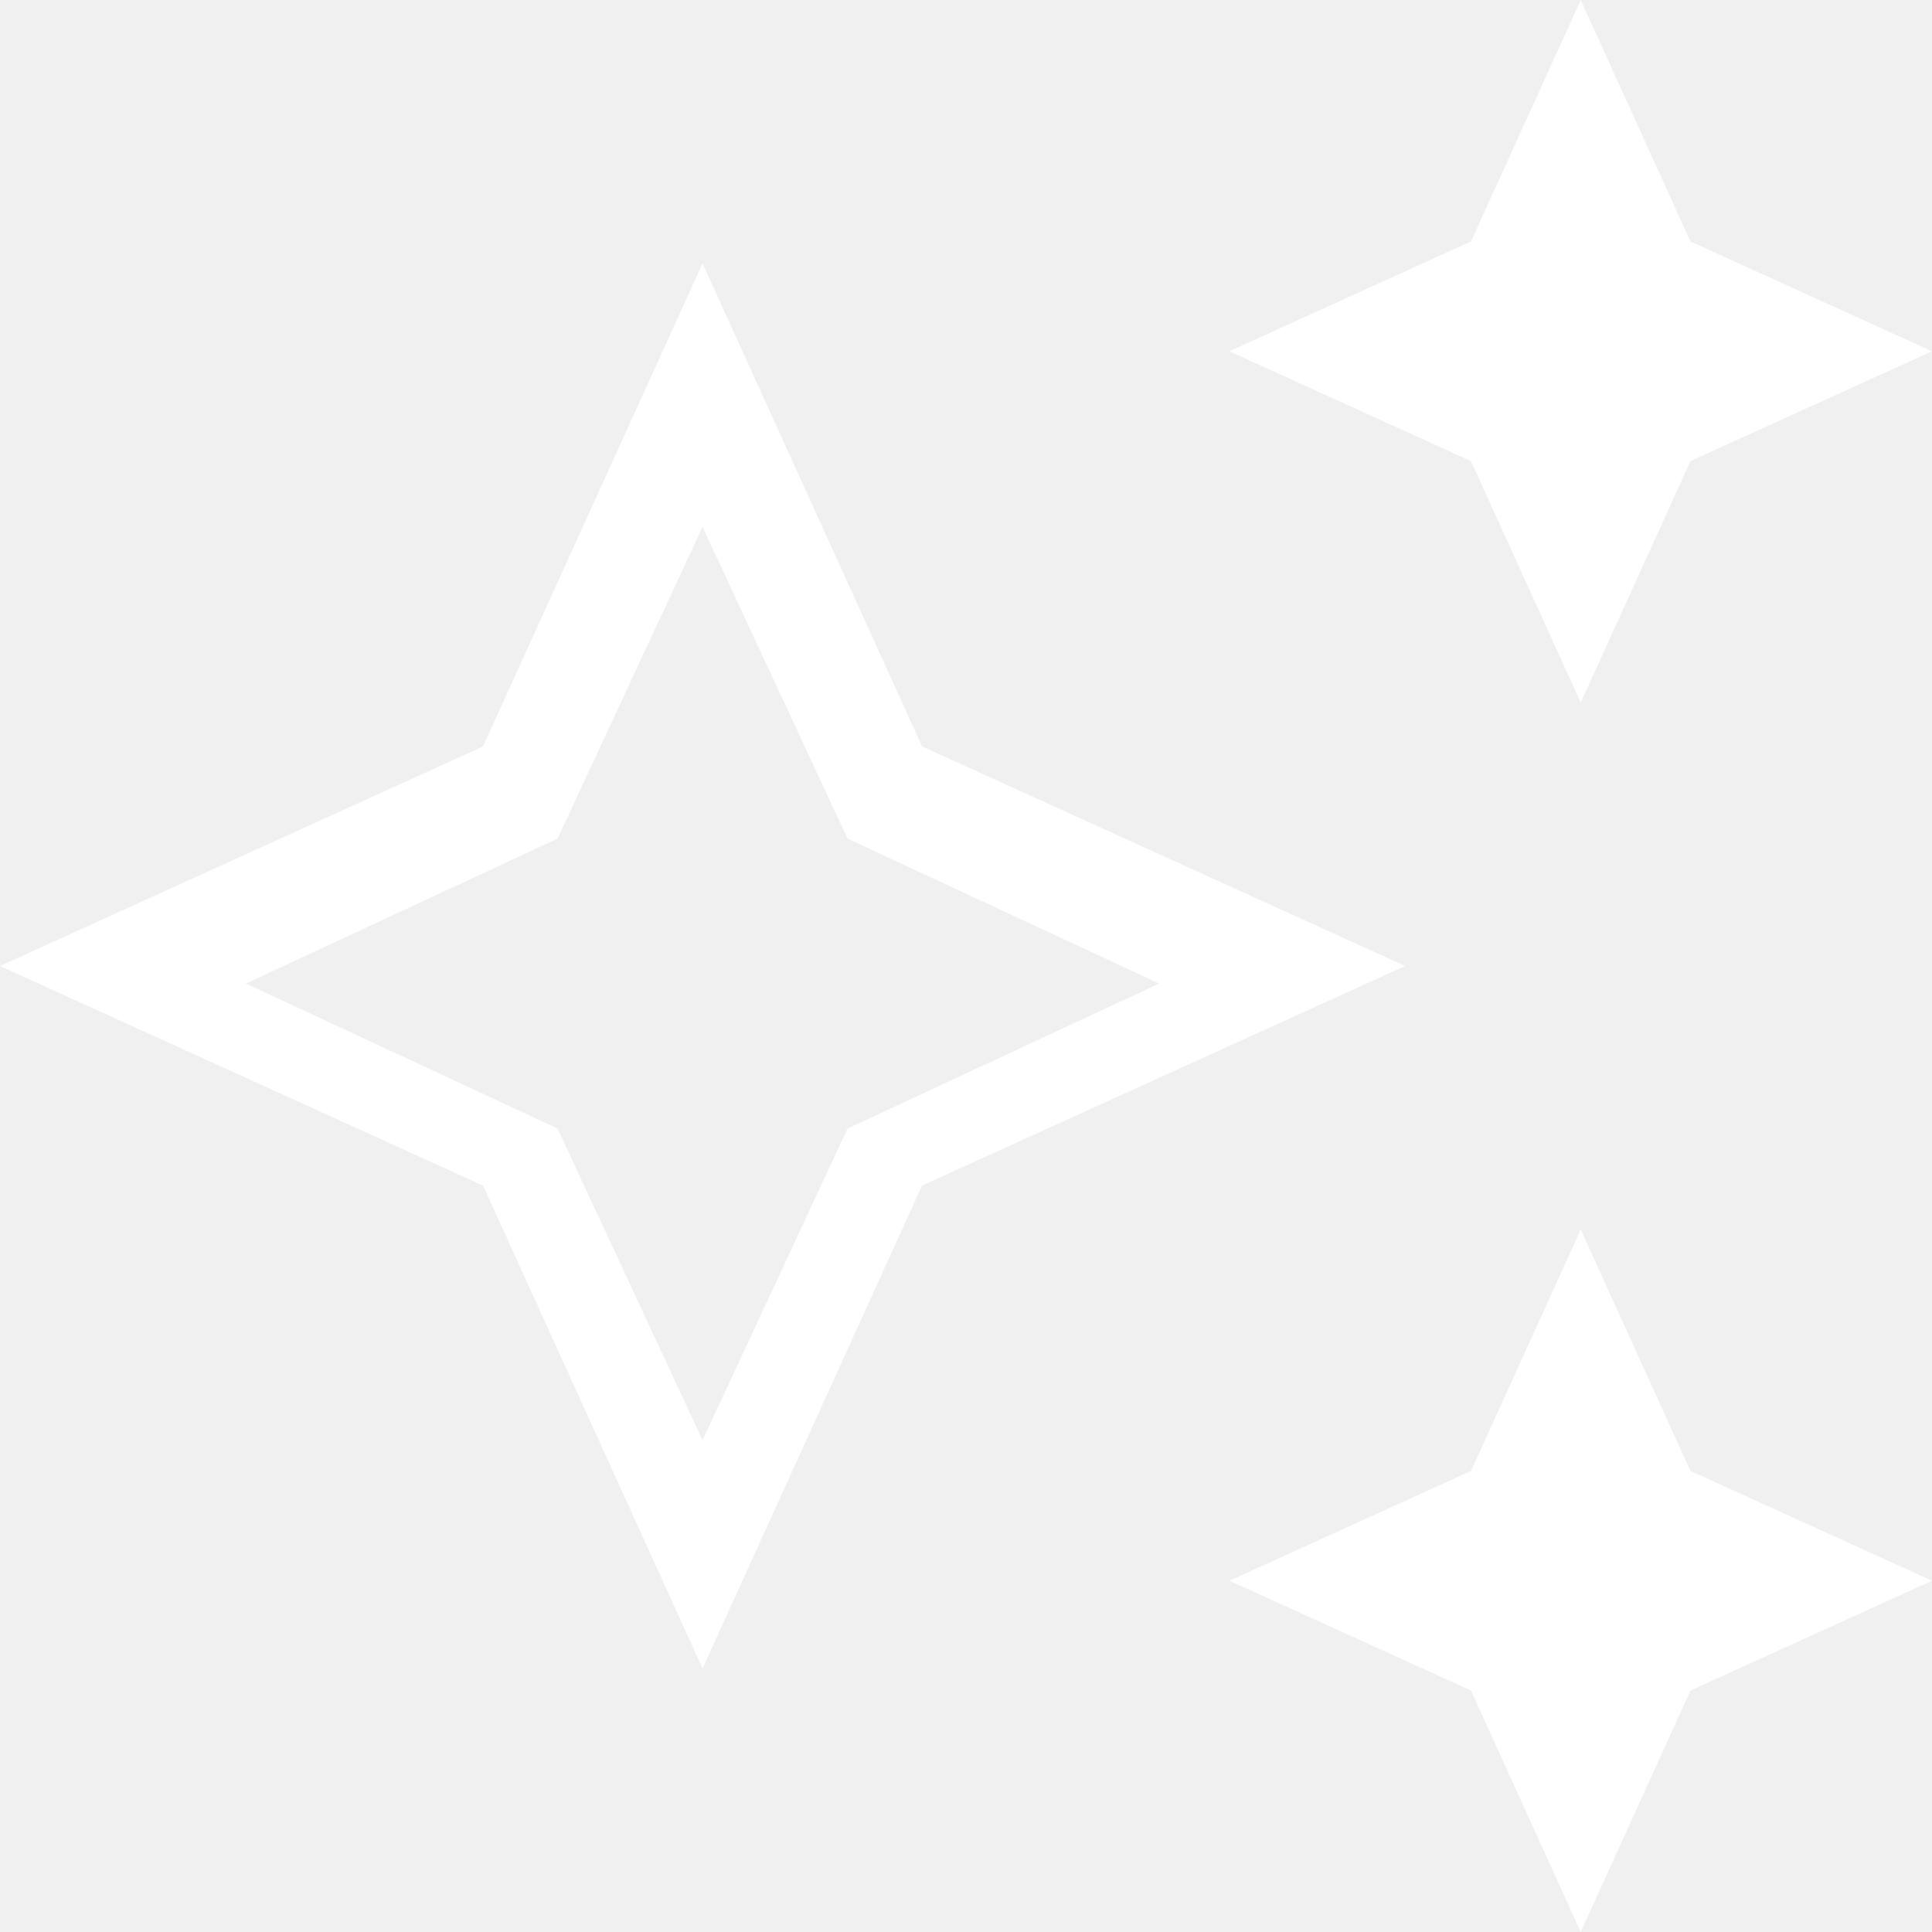
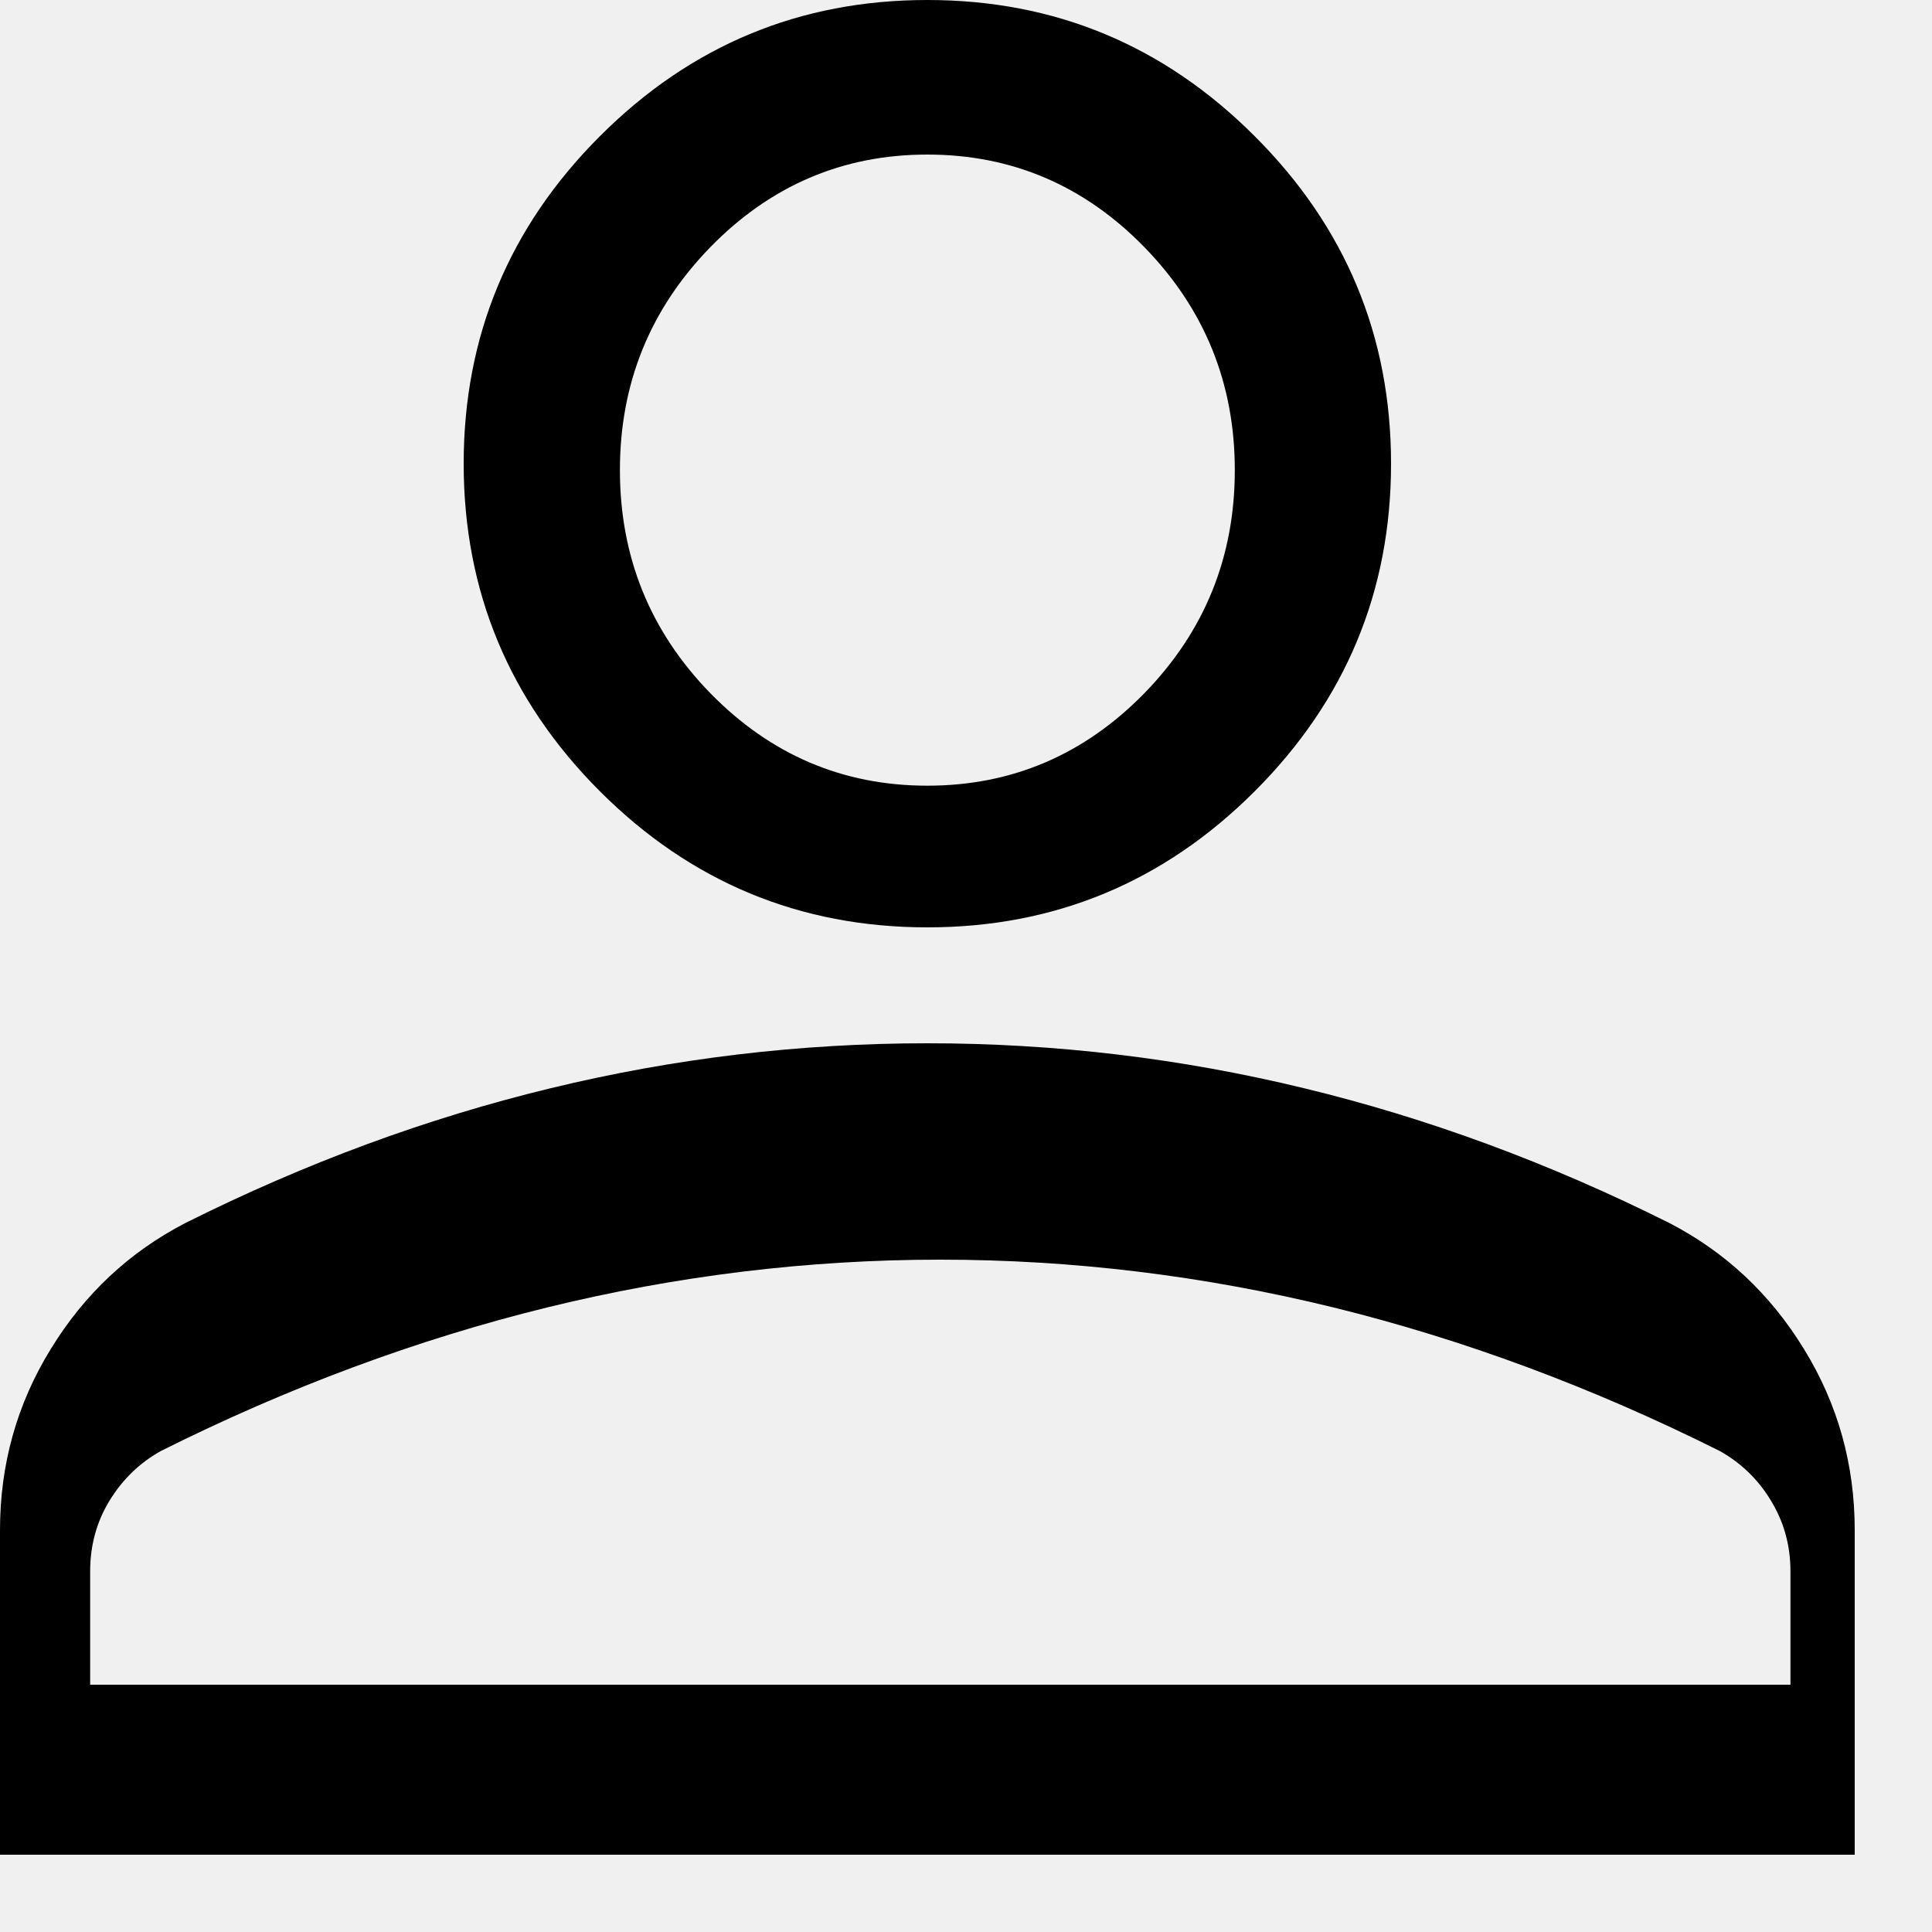
- <svg xmlns="http://www.w3.org/2000/svg" width="22" height="22" viewBox="0 0 22 22" fill="none">
-   <path d="M18 8L16.75 5.25L14 4L16.75 2.75L18 0L19.25 2.75L22 4L19.25 5.25L18 8ZM18 22L16.75 19.25L14 18L16.75 16.75L18 14L19.25 16.75L22 18L19.25 19.25L18 22ZM8 19L5.5 13.5L0 11L5.5 8.5L8 3L10.5 8.5L16 11L10.5 13.5L8 19ZM8 16.4L9.651 12.851L13.2 11.2L9.651 9.549L8 6L6.349 9.549L2.8 11.2L6.349 12.851L8 16.4Z" fill="white" />
+ <svg xmlns="http://www.w3.org/2000/svg" width="15" height="15" viewBox="0 0 15 15" fill="none">
+   <path d="M7.2 7.2C6.21 7.2 5.362 6.848 4.657 6.143C3.953 5.438 3.6 4.59 3.6 3.6C3.6 2.61 3.953 1.762 4.657 1.058C5.362 0.352 6.21 0 7.2 0C8.19 0 9.037 0.352 9.742 1.058C10.447 1.762 10.8 2.61 10.8 3.6C10.8 4.59 10.447 5.438 9.742 6.143C9.037 6.848 8.19 7.2 7.2 7.2ZM0 14.4V11.88C0 11.37 0.131 10.901 0.394 10.474C0.656 10.046 1.005 9.72 1.44 9.495C2.37 9.03 3.315 8.681 4.275 8.449C5.235 8.216 6.21 8.1 7.2 8.1C8.19 8.1 9.165 8.216 10.125 8.449C11.085 8.681 12.03 9.03 12.96 9.495C13.395 9.72 13.744 10.046 14.006 10.474C14.269 10.901 14.4 11.37 14.4 11.88V14.4H0ZM0.7 13.08H13.901V12.2C13.901 11.998 13.85 11.815 13.749 11.65C13.649 11.485 13.516 11.357 13.351 11.265C12.361 10.77 11.361 10.399 10.353 10.151C9.345 9.904 8.327 9.78 7.3 9.78C6.274 9.78 5.256 9.904 4.248 10.151C3.239 10.399 2.24 10.77 1.25 11.265C1.085 11.357 0.952 11.485 0.851 11.65C0.75 11.815 0.7 11.998 0.7 12.2V13.08ZM7.2 6.1C7.856 6.1 8.418 5.86 8.886 5.381C9.353 4.901 9.587 4.324 9.587 3.65C9.587 2.977 9.353 2.4 8.886 1.92C8.418 1.44 7.856 1.2 7.2 1.2C6.544 1.2 5.982 1.44 5.514 1.92C5.047 2.4 4.813 2.977 4.813 3.65C4.813 4.324 5.047 4.901 5.514 5.381C5.982 5.86 6.544 6.1 7.2 6.1Z" fill="black" />
</svg>
